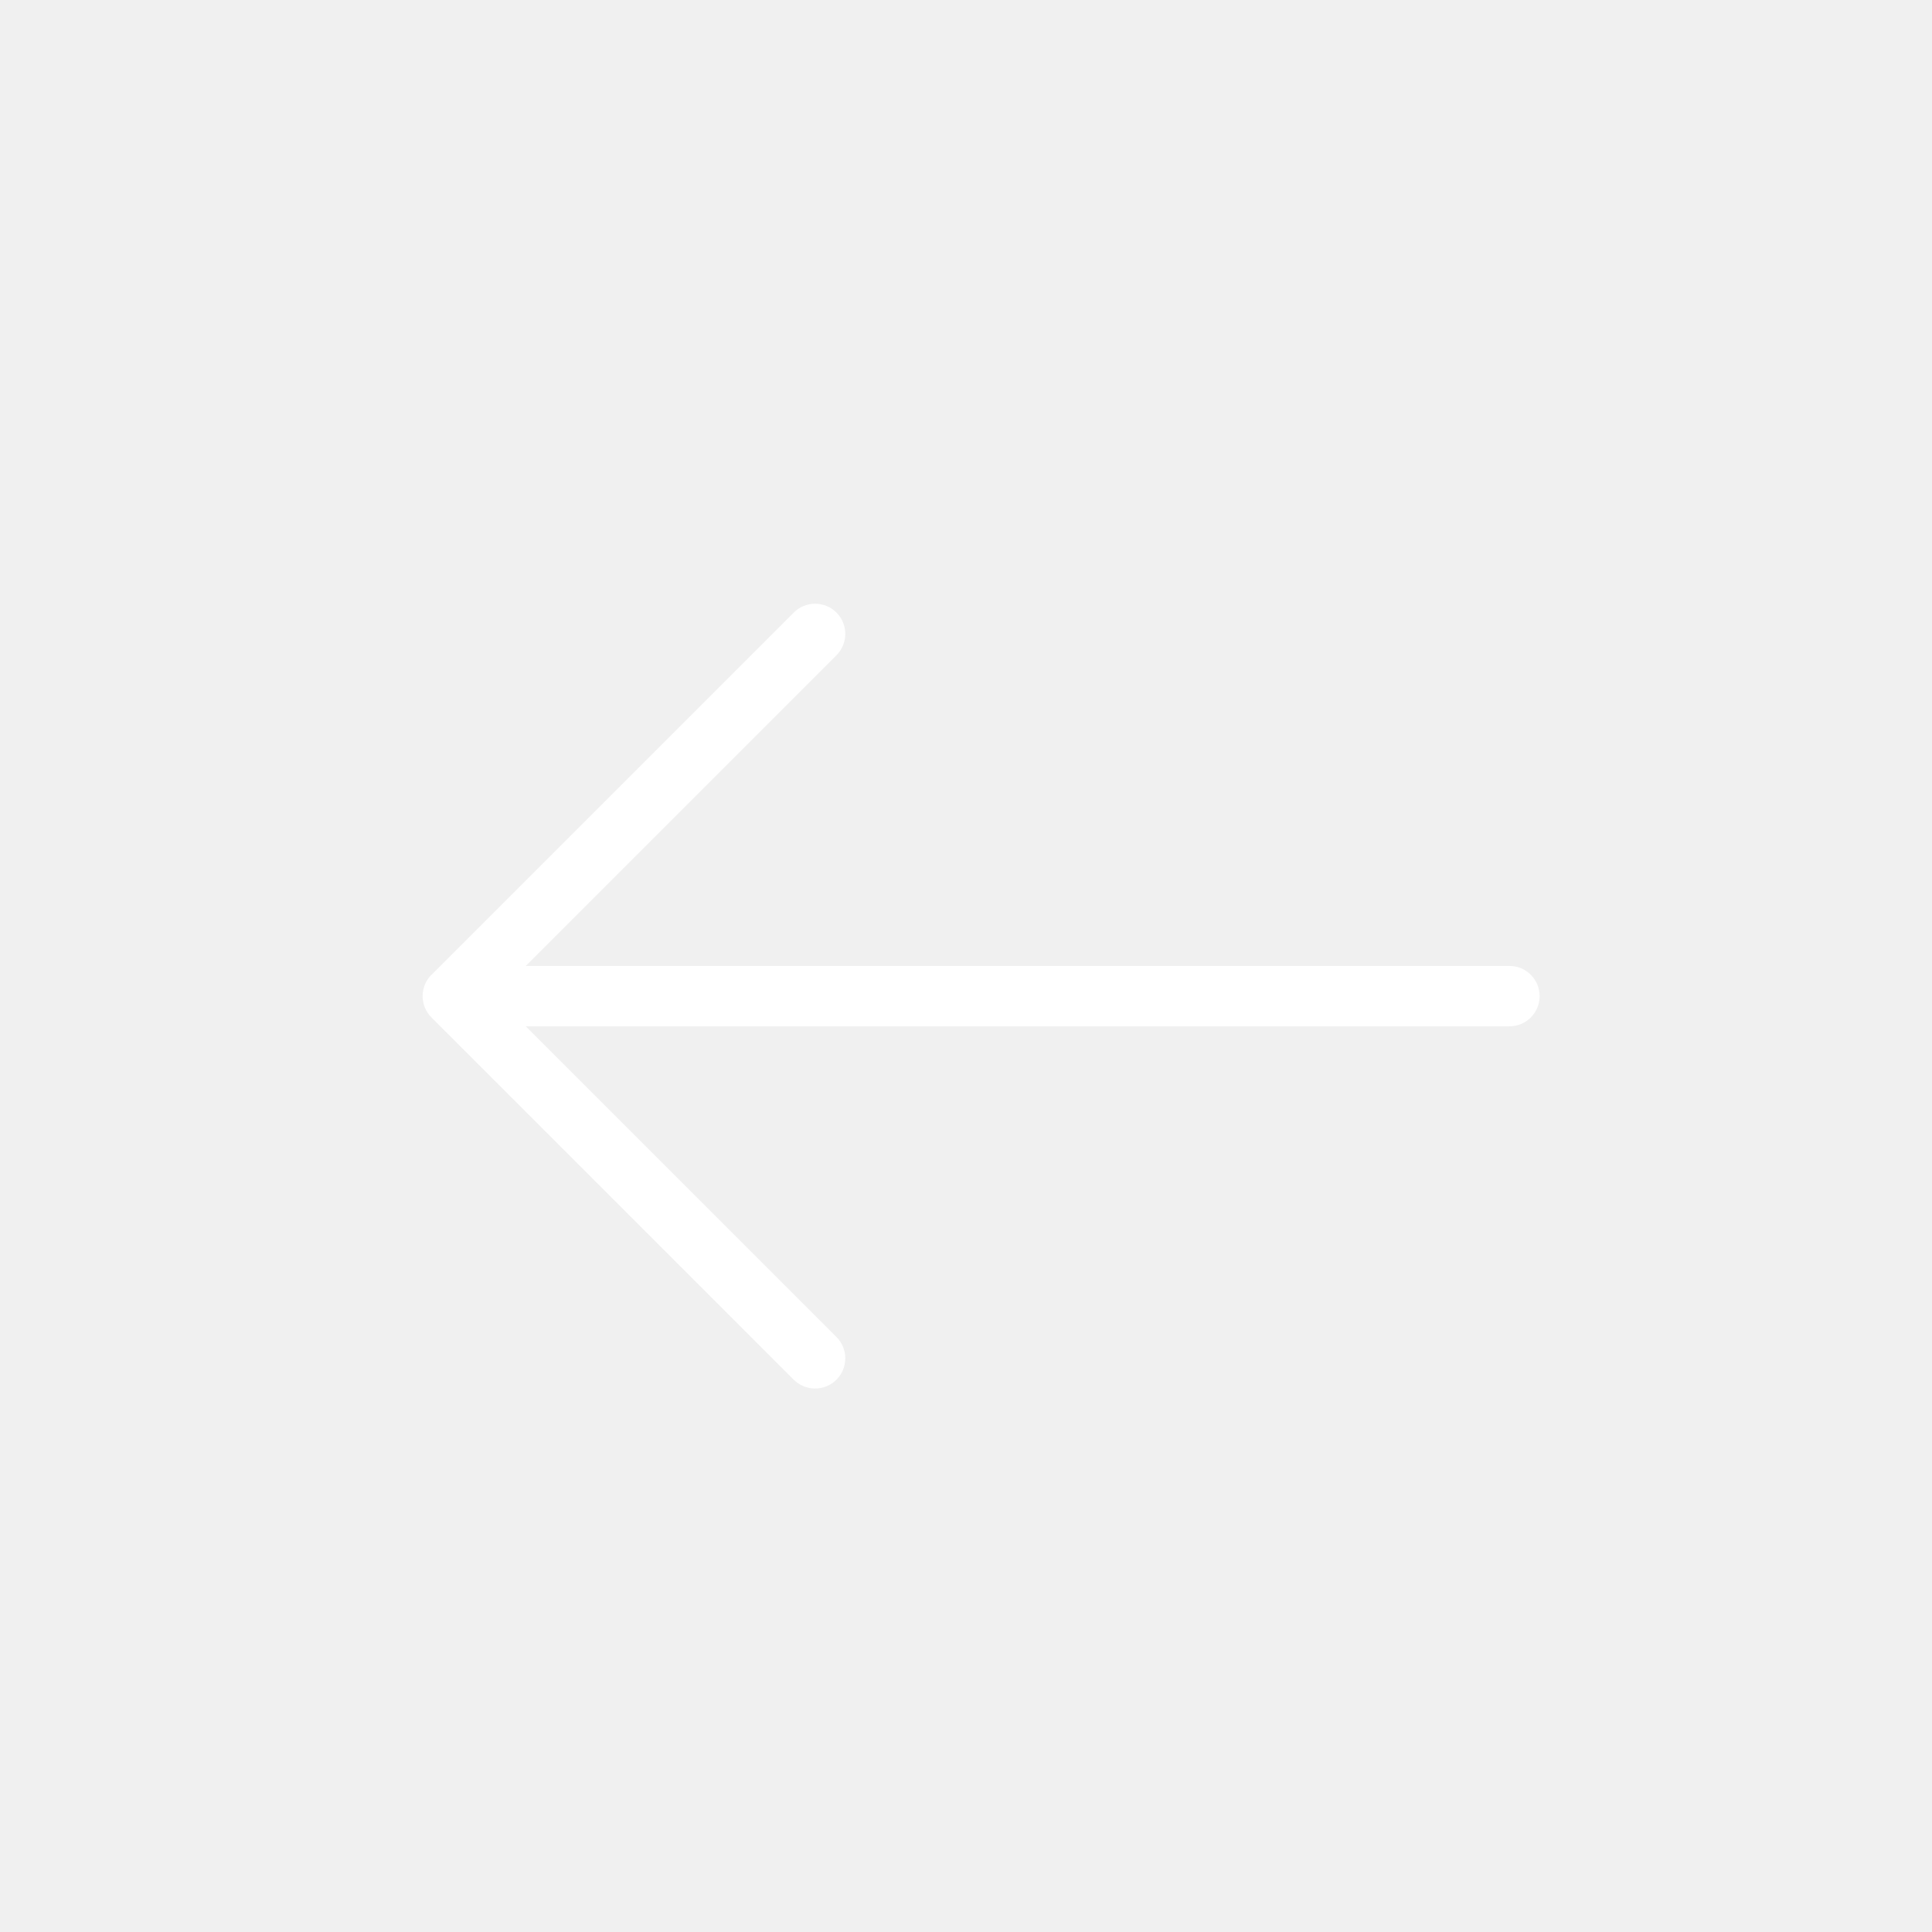
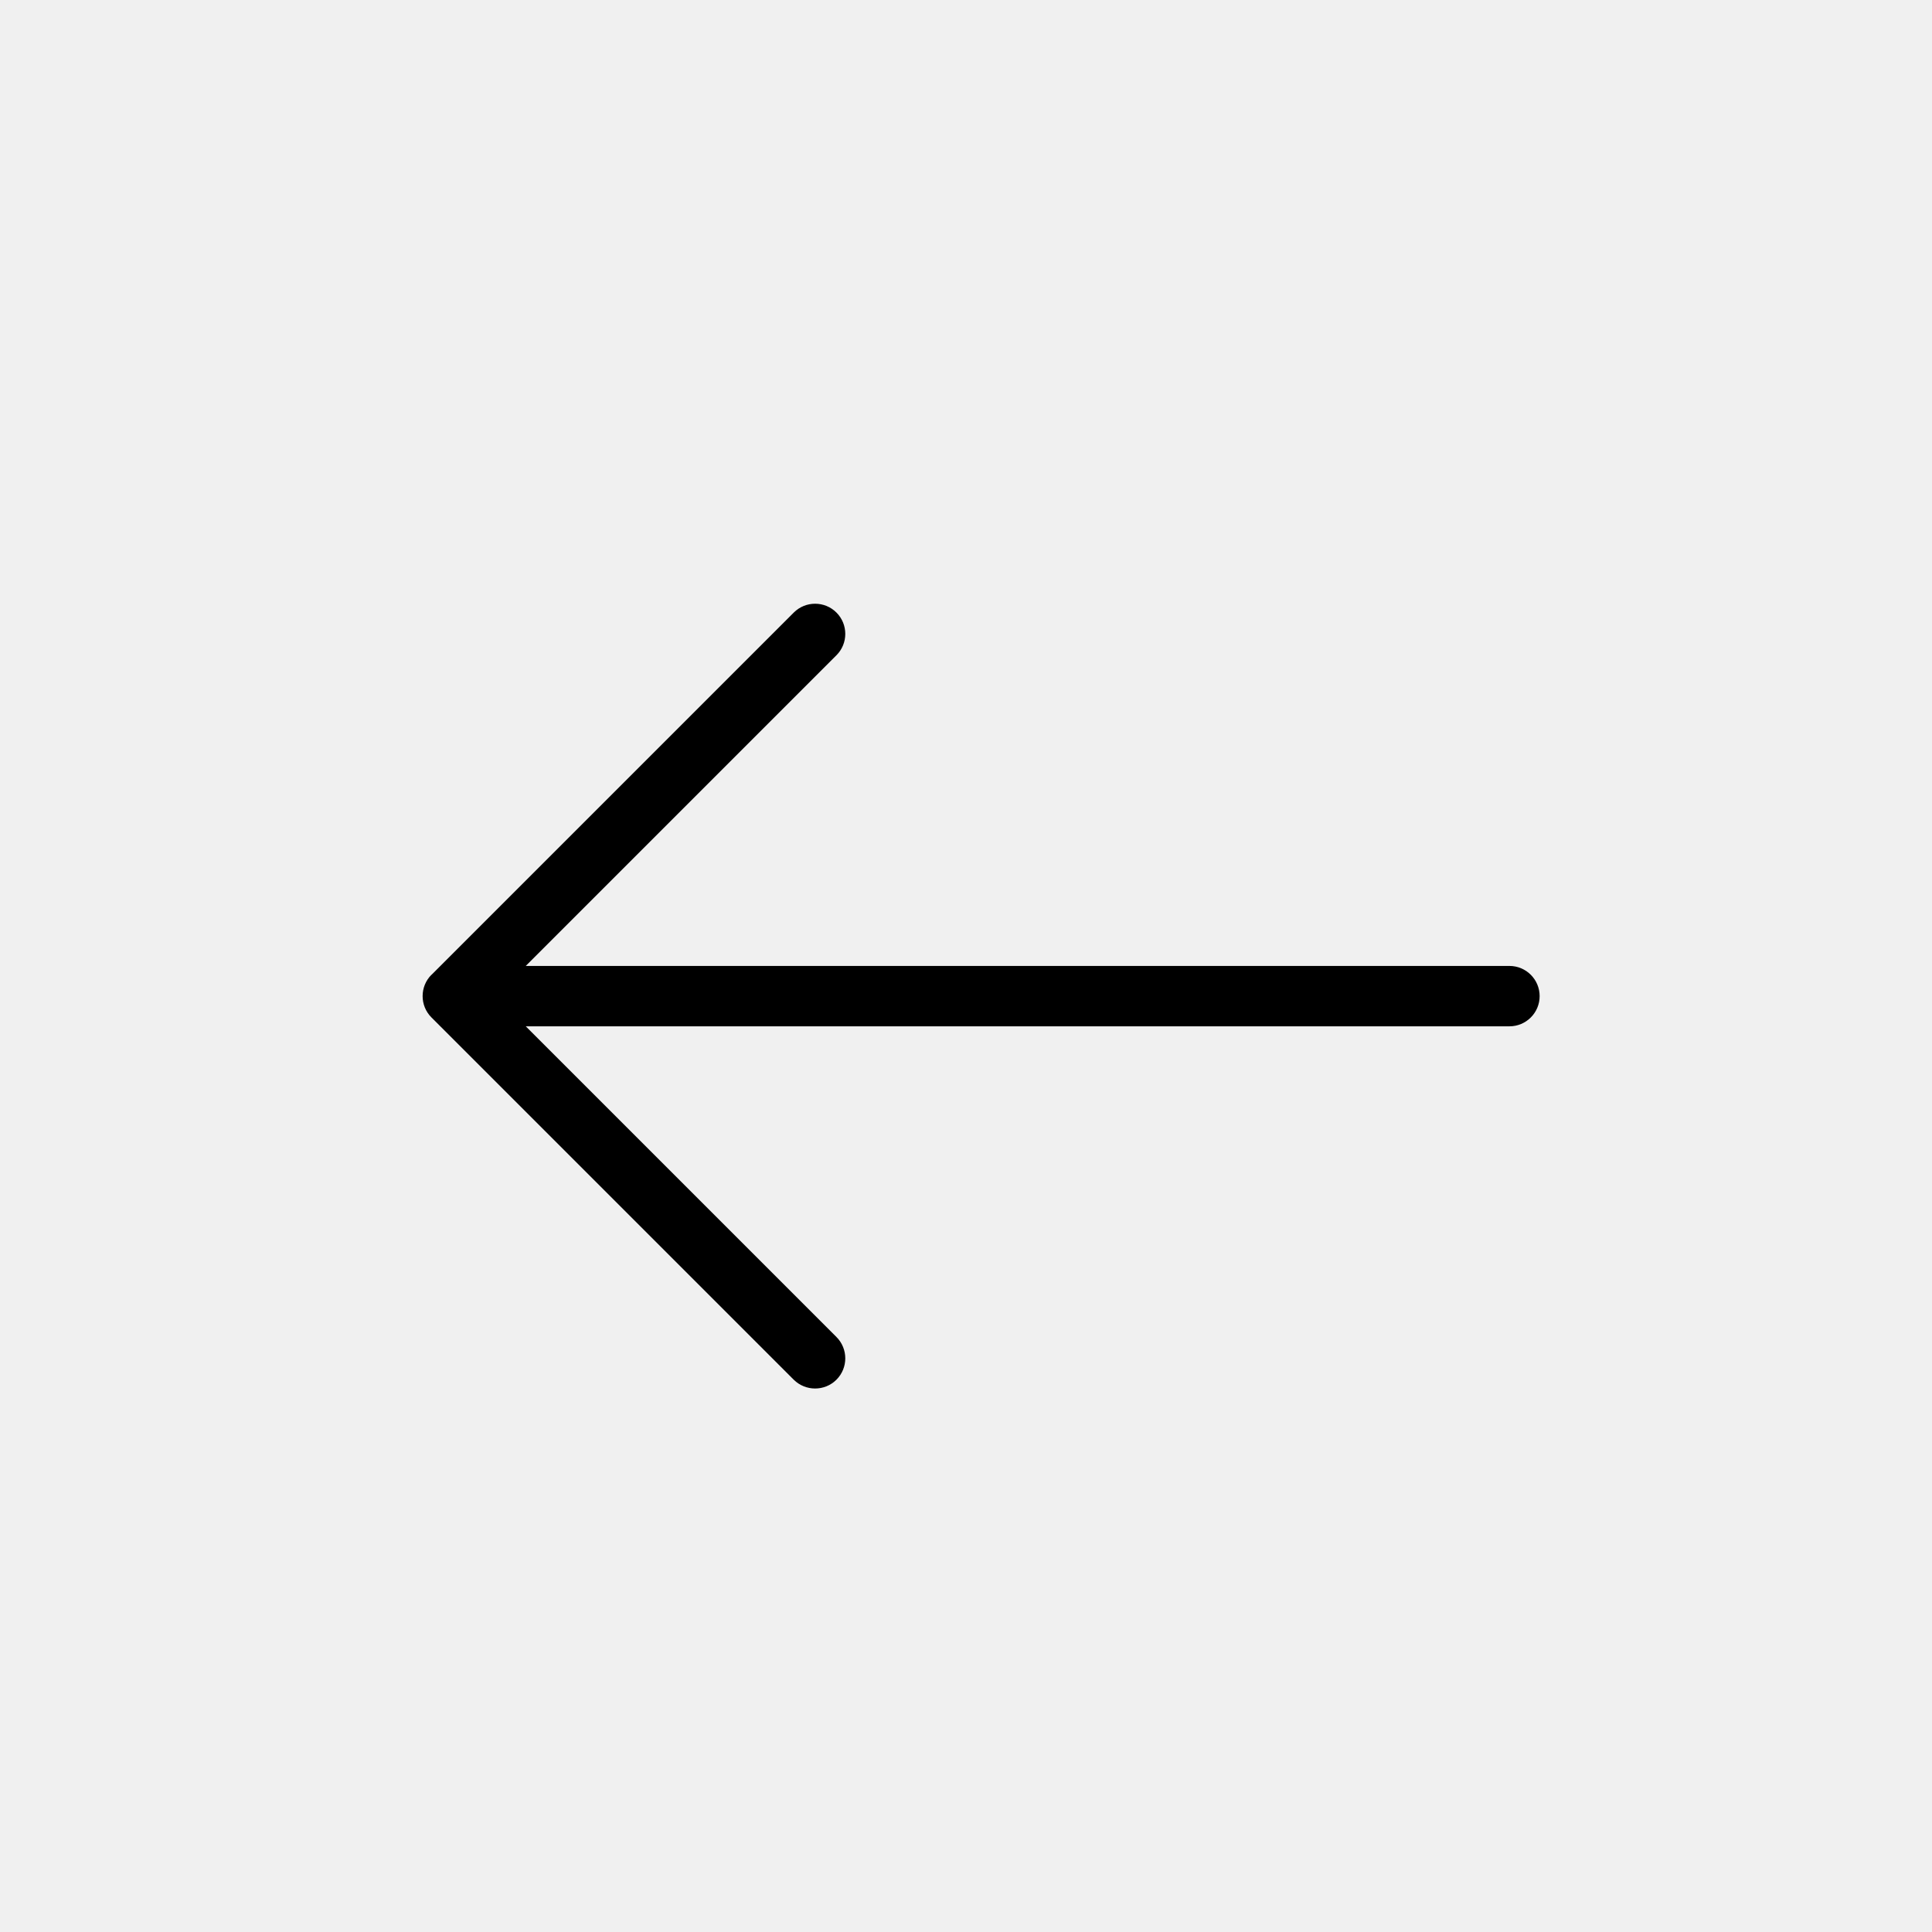
<svg xmlns="http://www.w3.org/2000/svg" width="32px" height="32px" viewBox="0 0 32 32" version="1.1">
-   <g id="arrow-left" stroke="none" stroke-width="1" fill="none" fill-rule="evenodd">
-     <path d="M25.354,16.146 L19.354,10.146 C19.159,9.951 18.842,9.951 18.647,10.146 C18.452,10.341 18.452,10.658 18.647,10.853 L23.793,15.999 L7.5,15.999 C7.224,15.999 7,16.223 7,16.499 C7,16.775 7.224,16.999 7.5,16.999 L23.793,16.999 L18.647,22.145 C18.452,22.34 18.452,22.657 18.647,22.852 C18.745,22.95 18.873,22.998 19.001,22.998 C19.129,22.998 19.257,22.949 19.355,22.852 L25.355,16.852 C25.55,16.657 25.55,16.34 25.355,16.145 L25.354,16.146 Z" id="Path" fill="#FFFFFF" transform="translate(16.25062, 16.49912) scale(-1, 1) translate(-16.25062, -16.49912) " />
+   <g id="Custom-Preset" stroke="none" stroke-width="1" fill="none" fill-rule="evenodd">
+     <g id="arrow-right" transform="translate(7, 10)" fill="#000000" fill-rule="nonzero">
+       <path d="M18.354,6.146 L12.354,0.146 C12.159,-0.049 11.842,-0.049 11.647,0.146 C11.452,0.341 11.452,0.658 11.647,0.853 L16.793,5.999 L0.5,5.999 C0.224,5.999 0,6.223 0,6.499 C0,6.775 0.224,6.999 0.5,6.999 L16.793,6.999 L11.647,12.145 C11.452,12.34 11.452,12.657 11.647,12.852 C11.745,12.95 11.873,12.998 12.001,12.998 C12.129,12.998 12.257,12.949 12.355,12.852 L18.355,6.852 C18.55,6.657 18.55,6.34 18.355,6.145 L18.354,6.146 Z" id="Path" transform="translate(9.250625, 6.499125) scale(-1, 1) translate(-9.250625, -6.499125) " />
+     </g>
  </g>
</svg>
